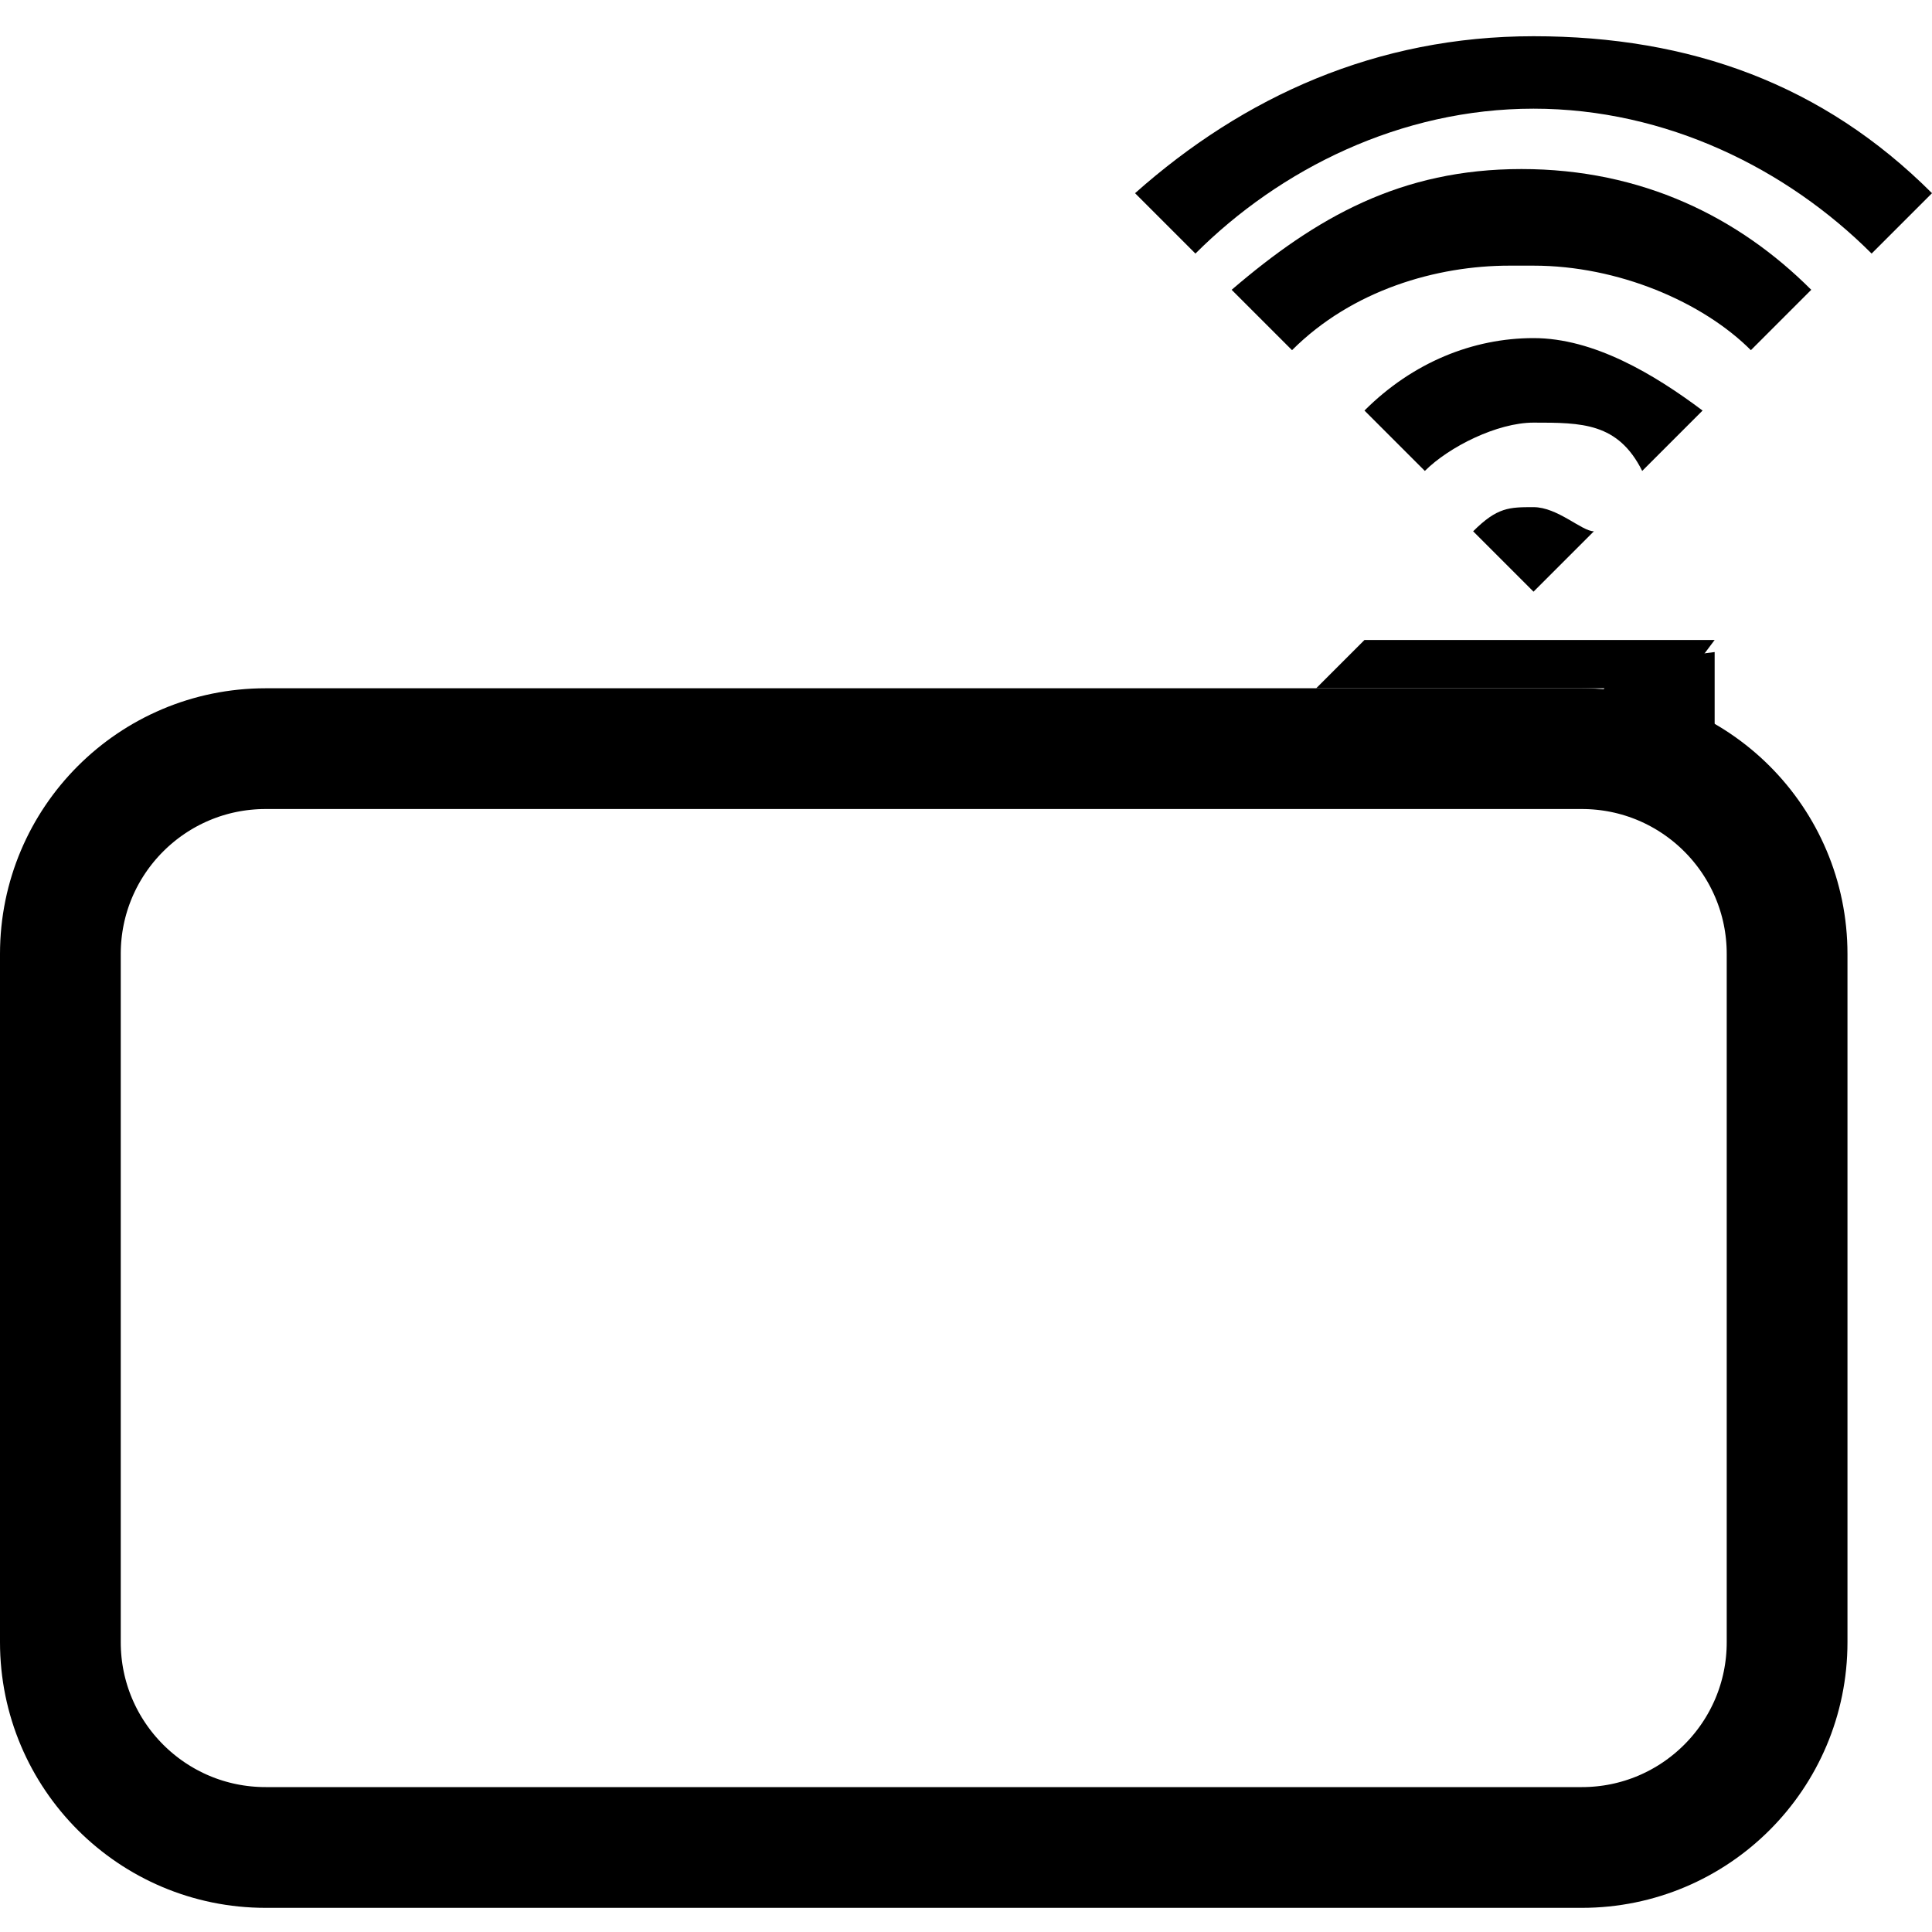
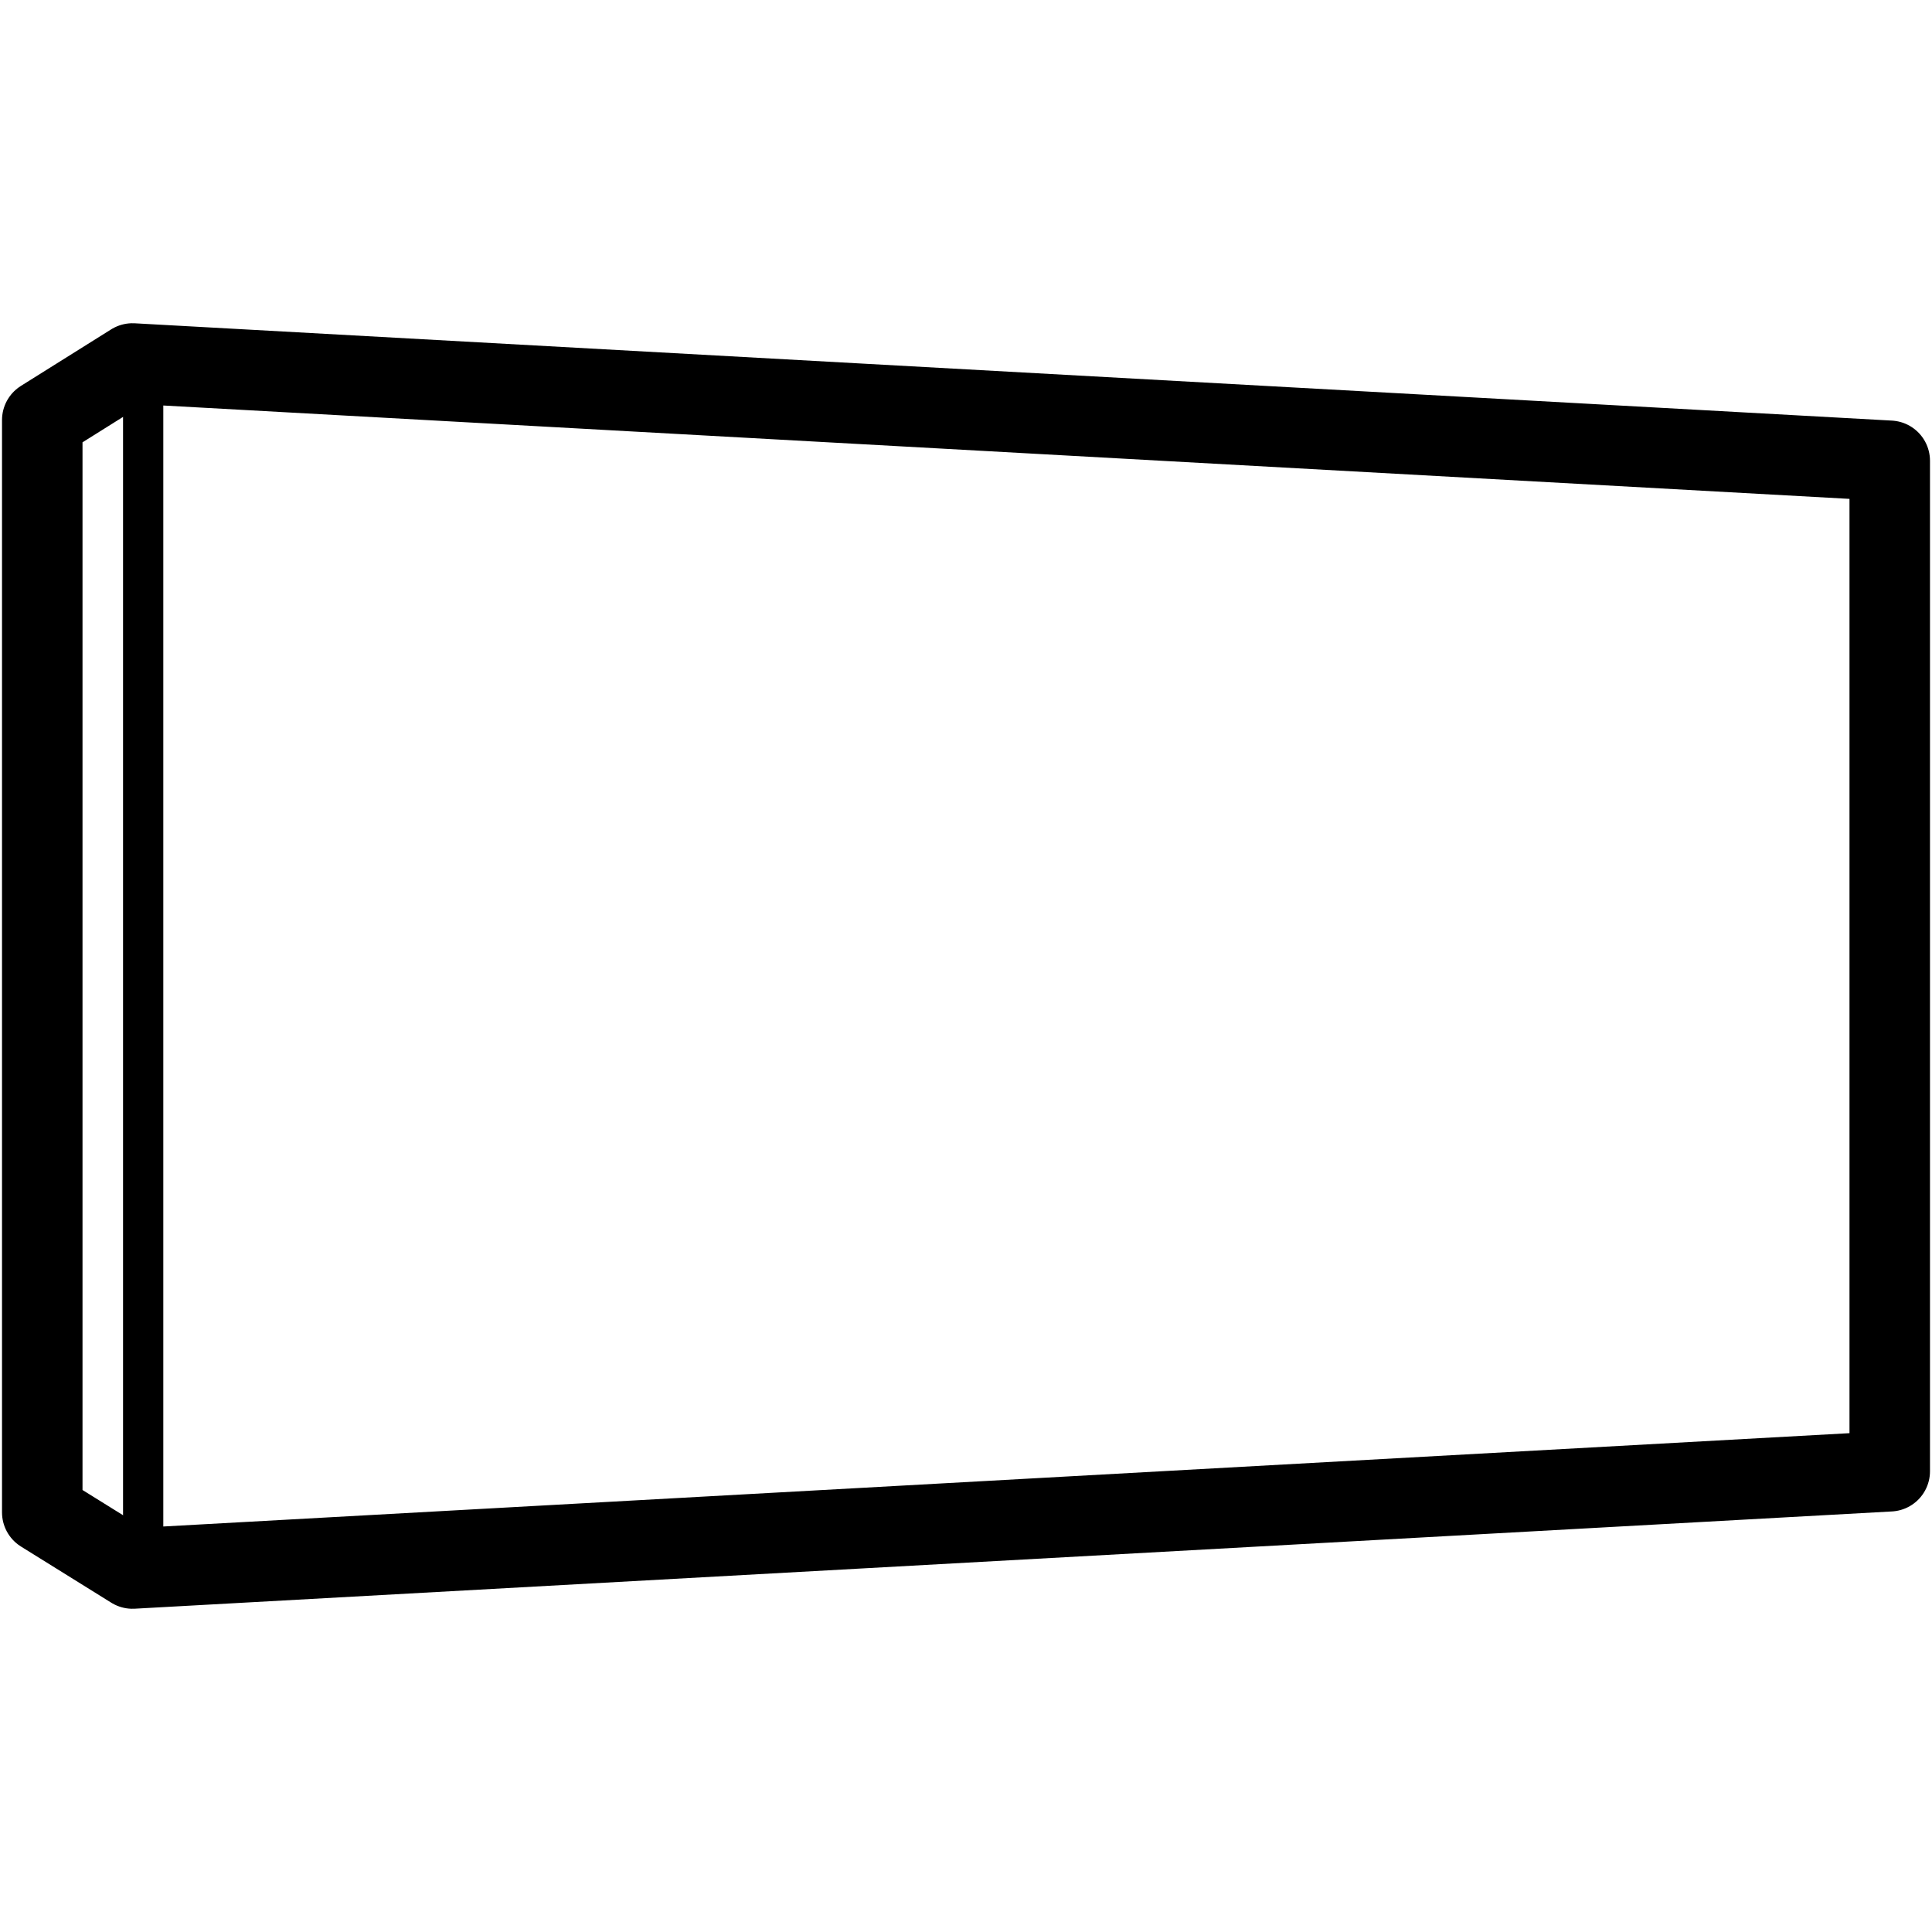
- <svg xmlns="http://www.w3.org/2000/svg" id="Layer_1" version="1.1" viewBox="0 0 16 16">
+ <svg xmlns="http://www.w3.org/2000/svg" id="Layer_1" data-name="Layer 1" width="960" height="960" viewBox="0 0 960 960">
  <defs>
    <style>
-       .st0 {
+       .cls-1 {
+         stroke-width: 40px;
+       }
+ 
+       .cls-1, .cls-2 {
        fill: none;
        stroke: #000;
+         stroke-linecap: round;
        stroke-linejoin: round;
+       }
+ 
+       .cls-2 {
+         stroke-width: 20px;
      }
    </style>
  </defs>
-   <rect class="st0" x=".5" y="6.2" width="14.3" height="9.1" rx="1.7" ry="1.7" />
-   <path d="M11.5,5.3h2.5c.1,0,.2,0,.2,0l-.3.4s-.2,0-.3,0h-2.5c-.1,0-.2,0-.2,0l.4-.4s.1,0,.2,0Z" />
-   <polygon points="14.2 6.1 14.2 5.4 13.4 5.5 13 6.2 14.2 6.1" />
-   <g>
-     <path d="M12.7.9c1.1,0,2.1.5,2.8,1.2l.5-.5c-.9-.9-2-1.3-3.3-1.3s-2.4.5-3.3,1.3l.5.5c.7-.7,1.7-1.2,2.8-1.2Z" />
-     <path d="M12.7,2.2c.7,0,1.4.3,1.8.7l.5-.5c-.6-.6-1.4-1-2.4-1s-1.7.4-2.4,1l.5.5c.5-.5,1.2-.7,1.8-.7h.2Z" />
-     <path d="M12.7,3.5c.4,0,.7,0,.9.4l.5-.5c-.4-.3-.9-.6-1.4-.6s-1,.2-1.4.6l.5.5c.2-.2.6-.4.9-.4h0Z" />
-     <path d="M13.2,4.4c-.1,0-.3-.2-.5-.2s-.3,0-.5.2l.5.5.5-.5Z" />
-   </g>
+   <line class="cls-2" x1="71.141" y1="779.386" x2="71.141" y2="180.614" />
+   <polygon class="cls-1" points="939 228.964 939 731.058 65.85 779.387 21 751.489 21 208.712 65.85 180.613 939 228.964" />
</svg>
